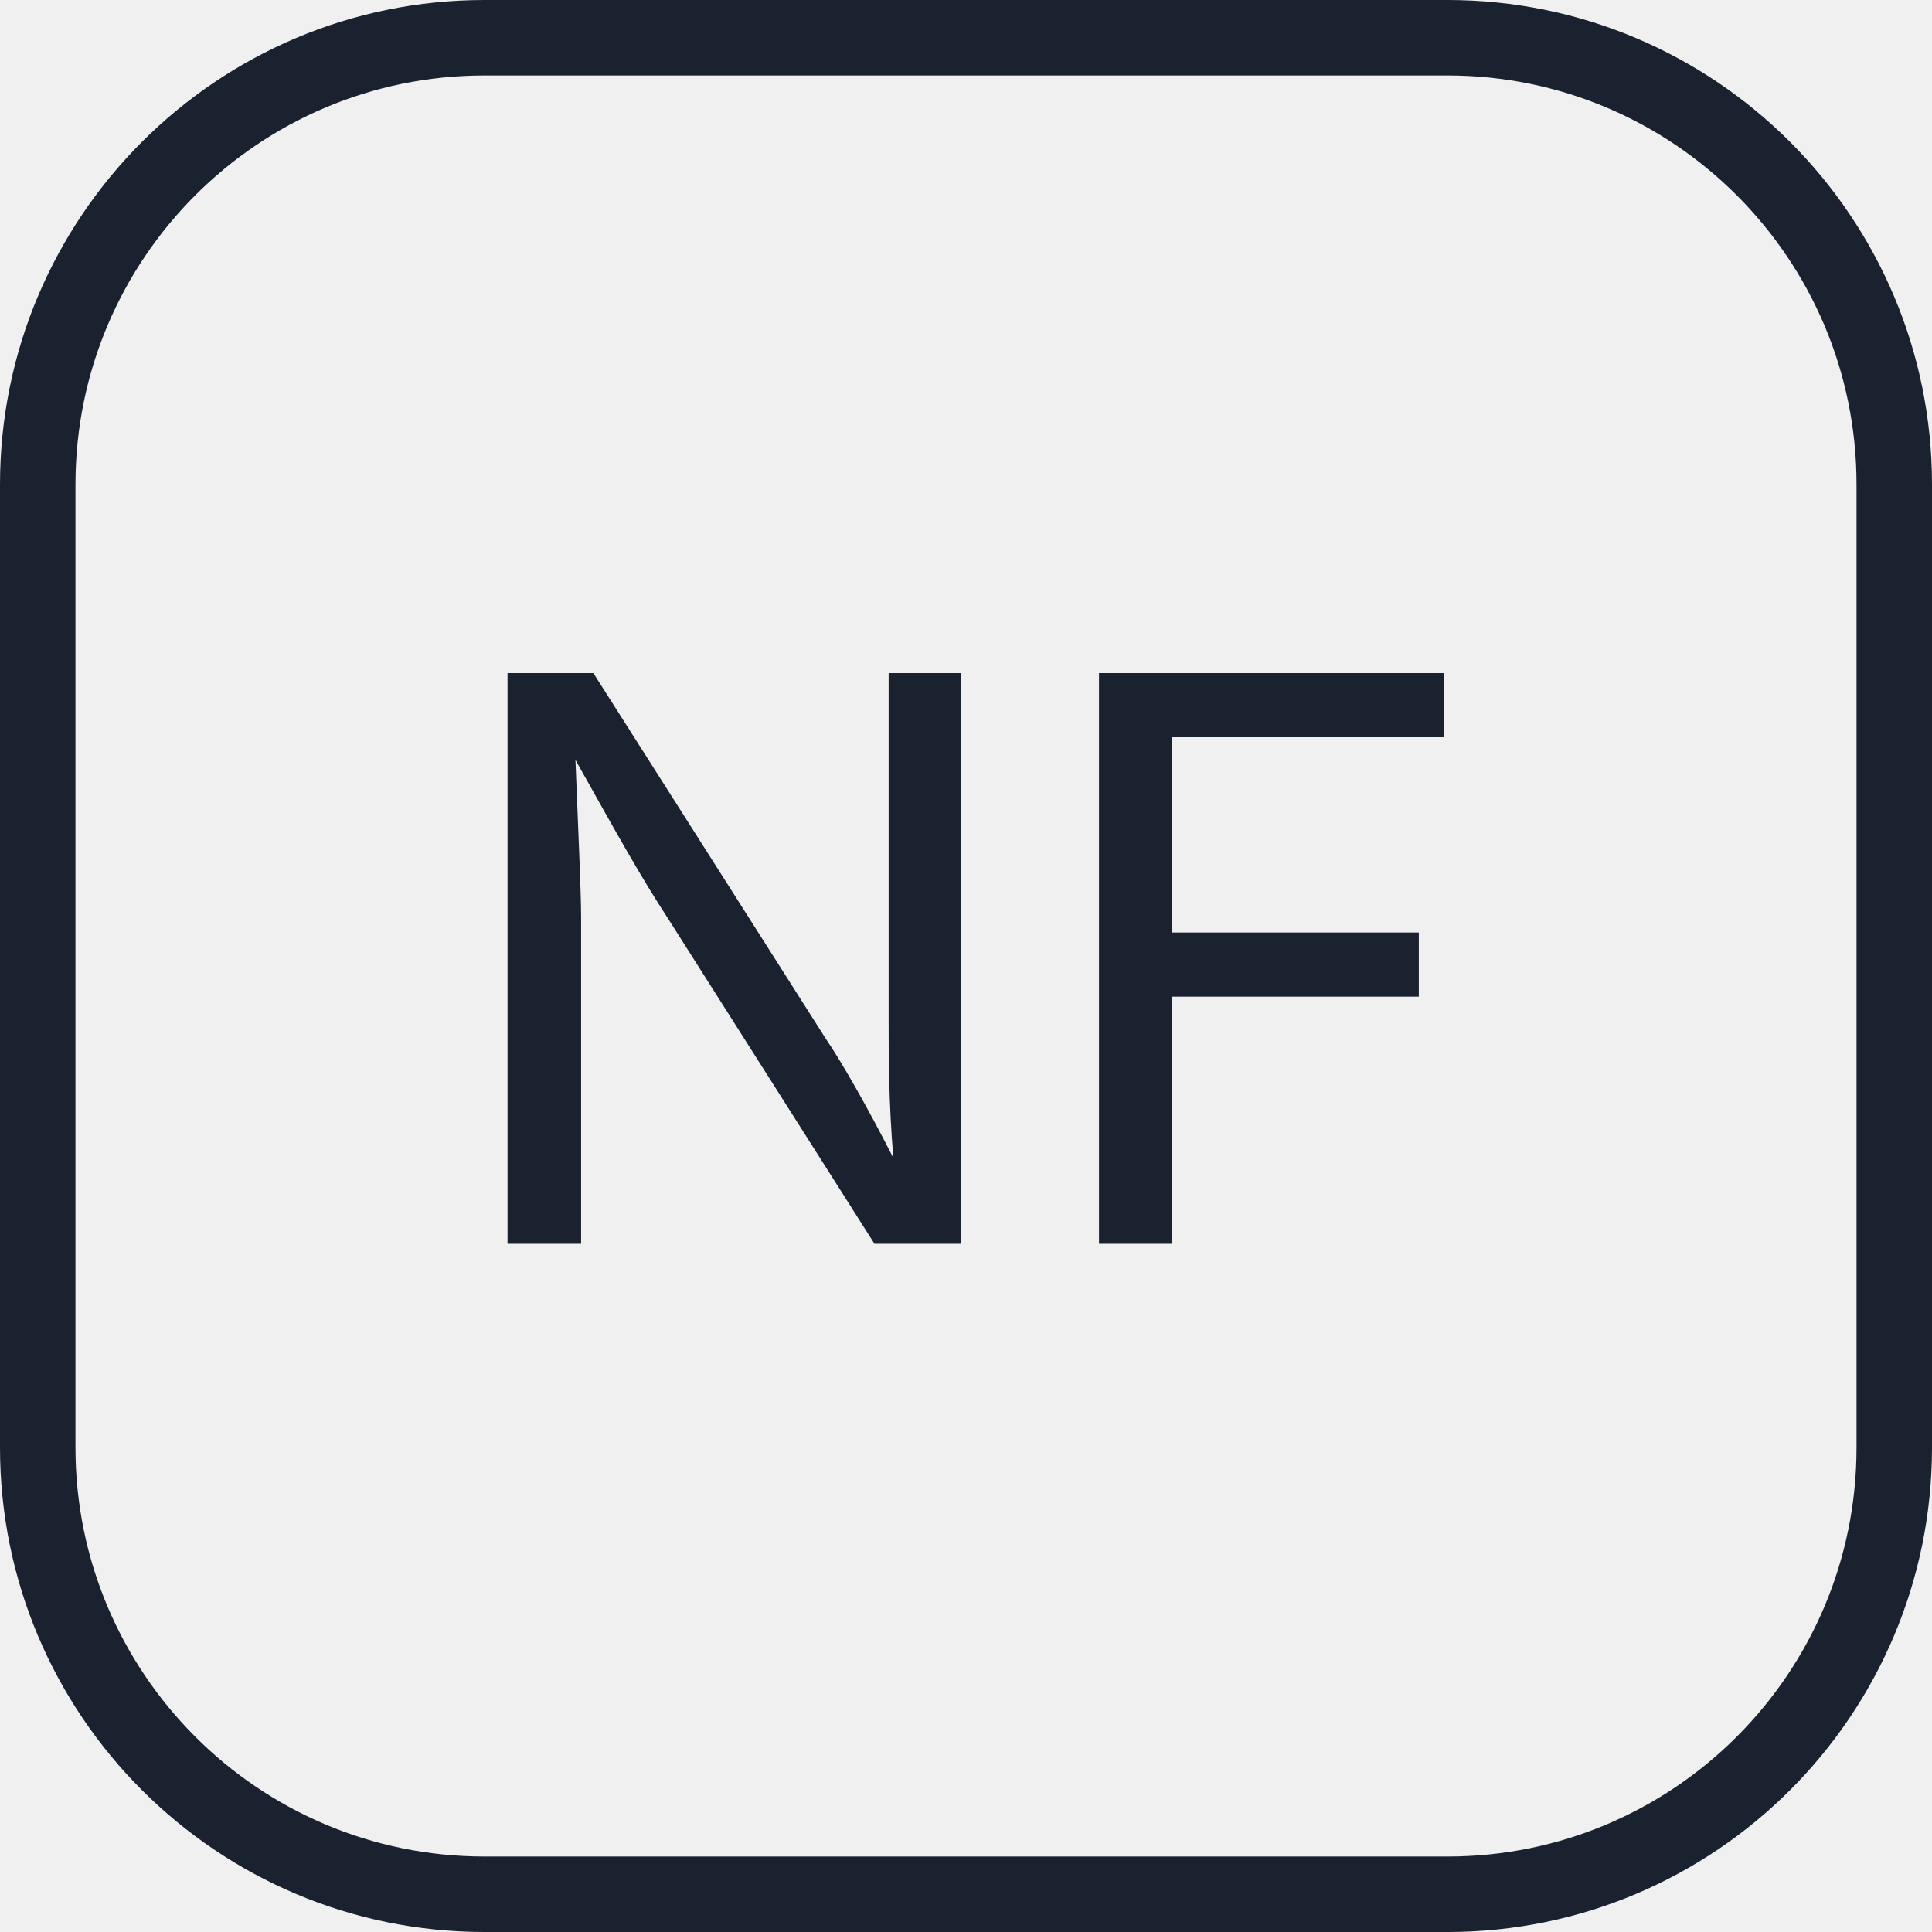
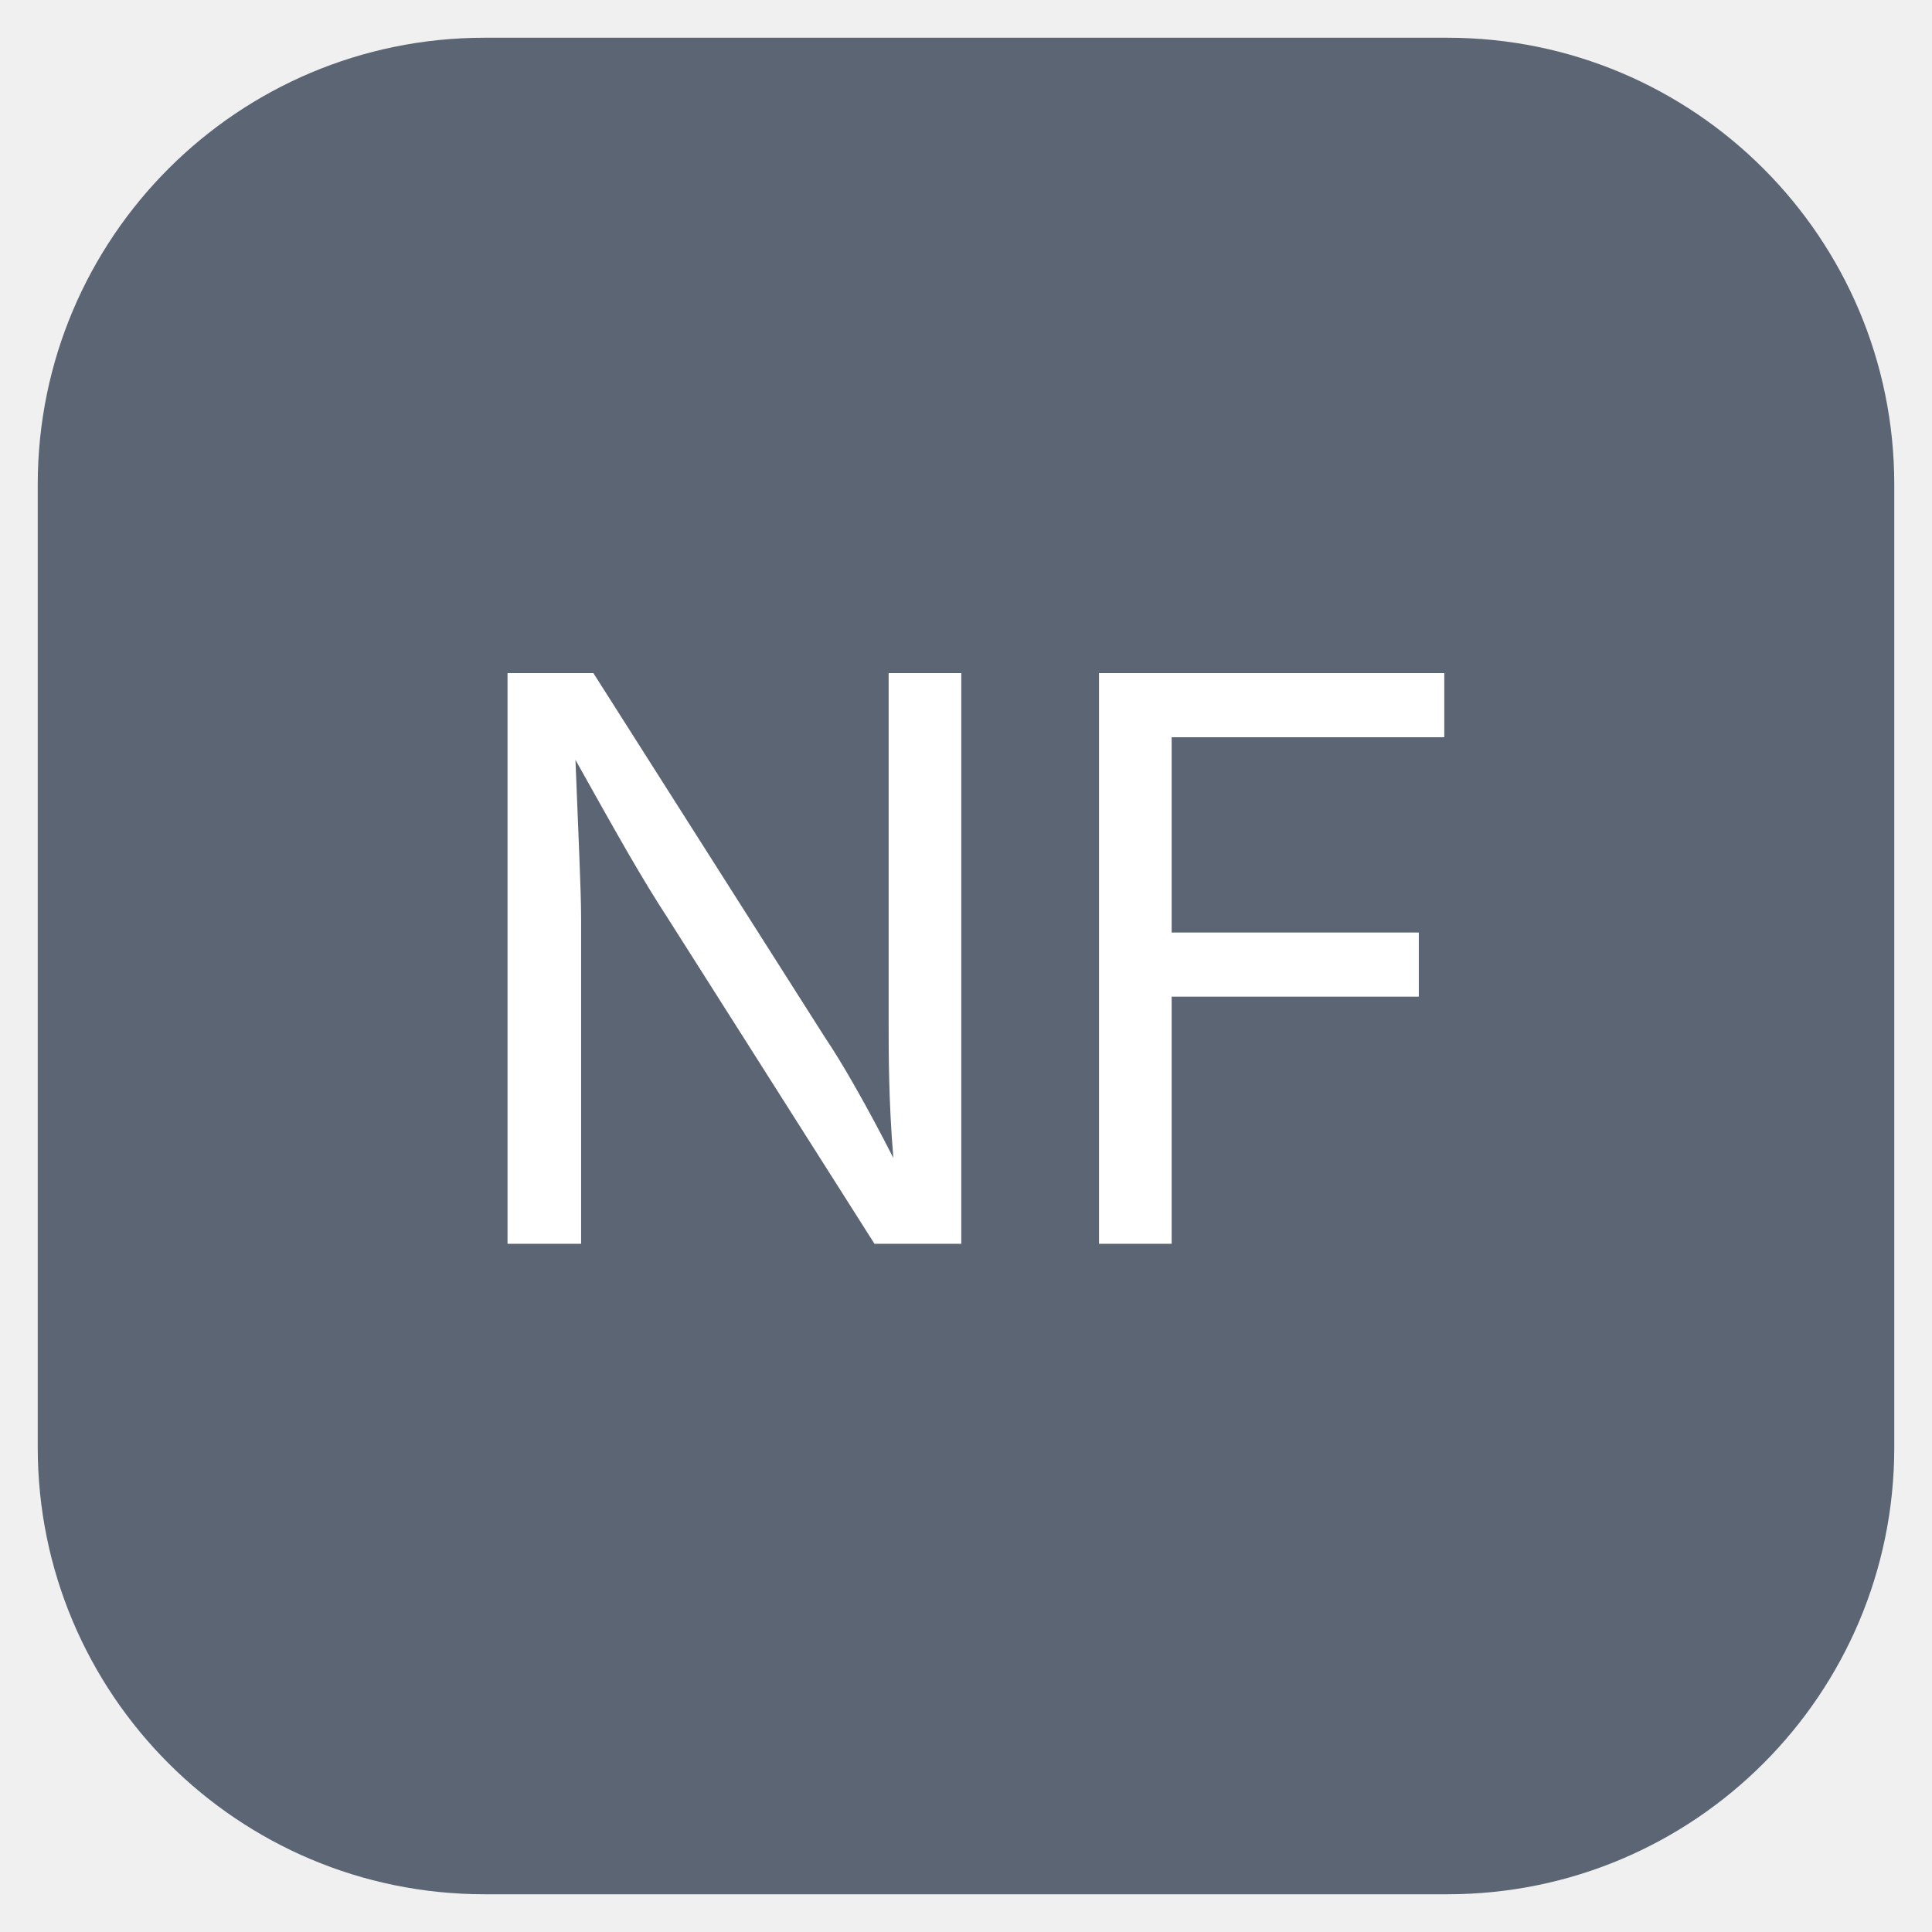
<svg xmlns="http://www.w3.org/2000/svg" viewBox="0 0 32 32" width="32" height="32" role="img" aria-label="NoteFieber">
-   <rect x="0.625" y="0.625" width="30.75" height="30.75" rx="7.4" fill="none" stroke="#1A2230" stroke-width="1.25" />
-   <text x="16" y="20.6" text-anchor="middle" font-family="'Inter Variable', Inter, 'Segoe UI', system-ui, sans-serif" font-size="13" font-weight="400" letter-spacing="0" fill="#1A2230">NF</text>
+   <rect x="0.625" y="0.625" width="30.75" height="30.75" rx="7.4" fill="#5B6573" stroke="none" />
+   <text x="16" y="20.6" text-anchor="middle" font-family="'Inter Variable', Inter, 'Segoe UI', system-ui, sans-serif" font-size="13" font-weight="400" letter-spacing="0" fill="#FFFFFF">NF</text>
</svg>
